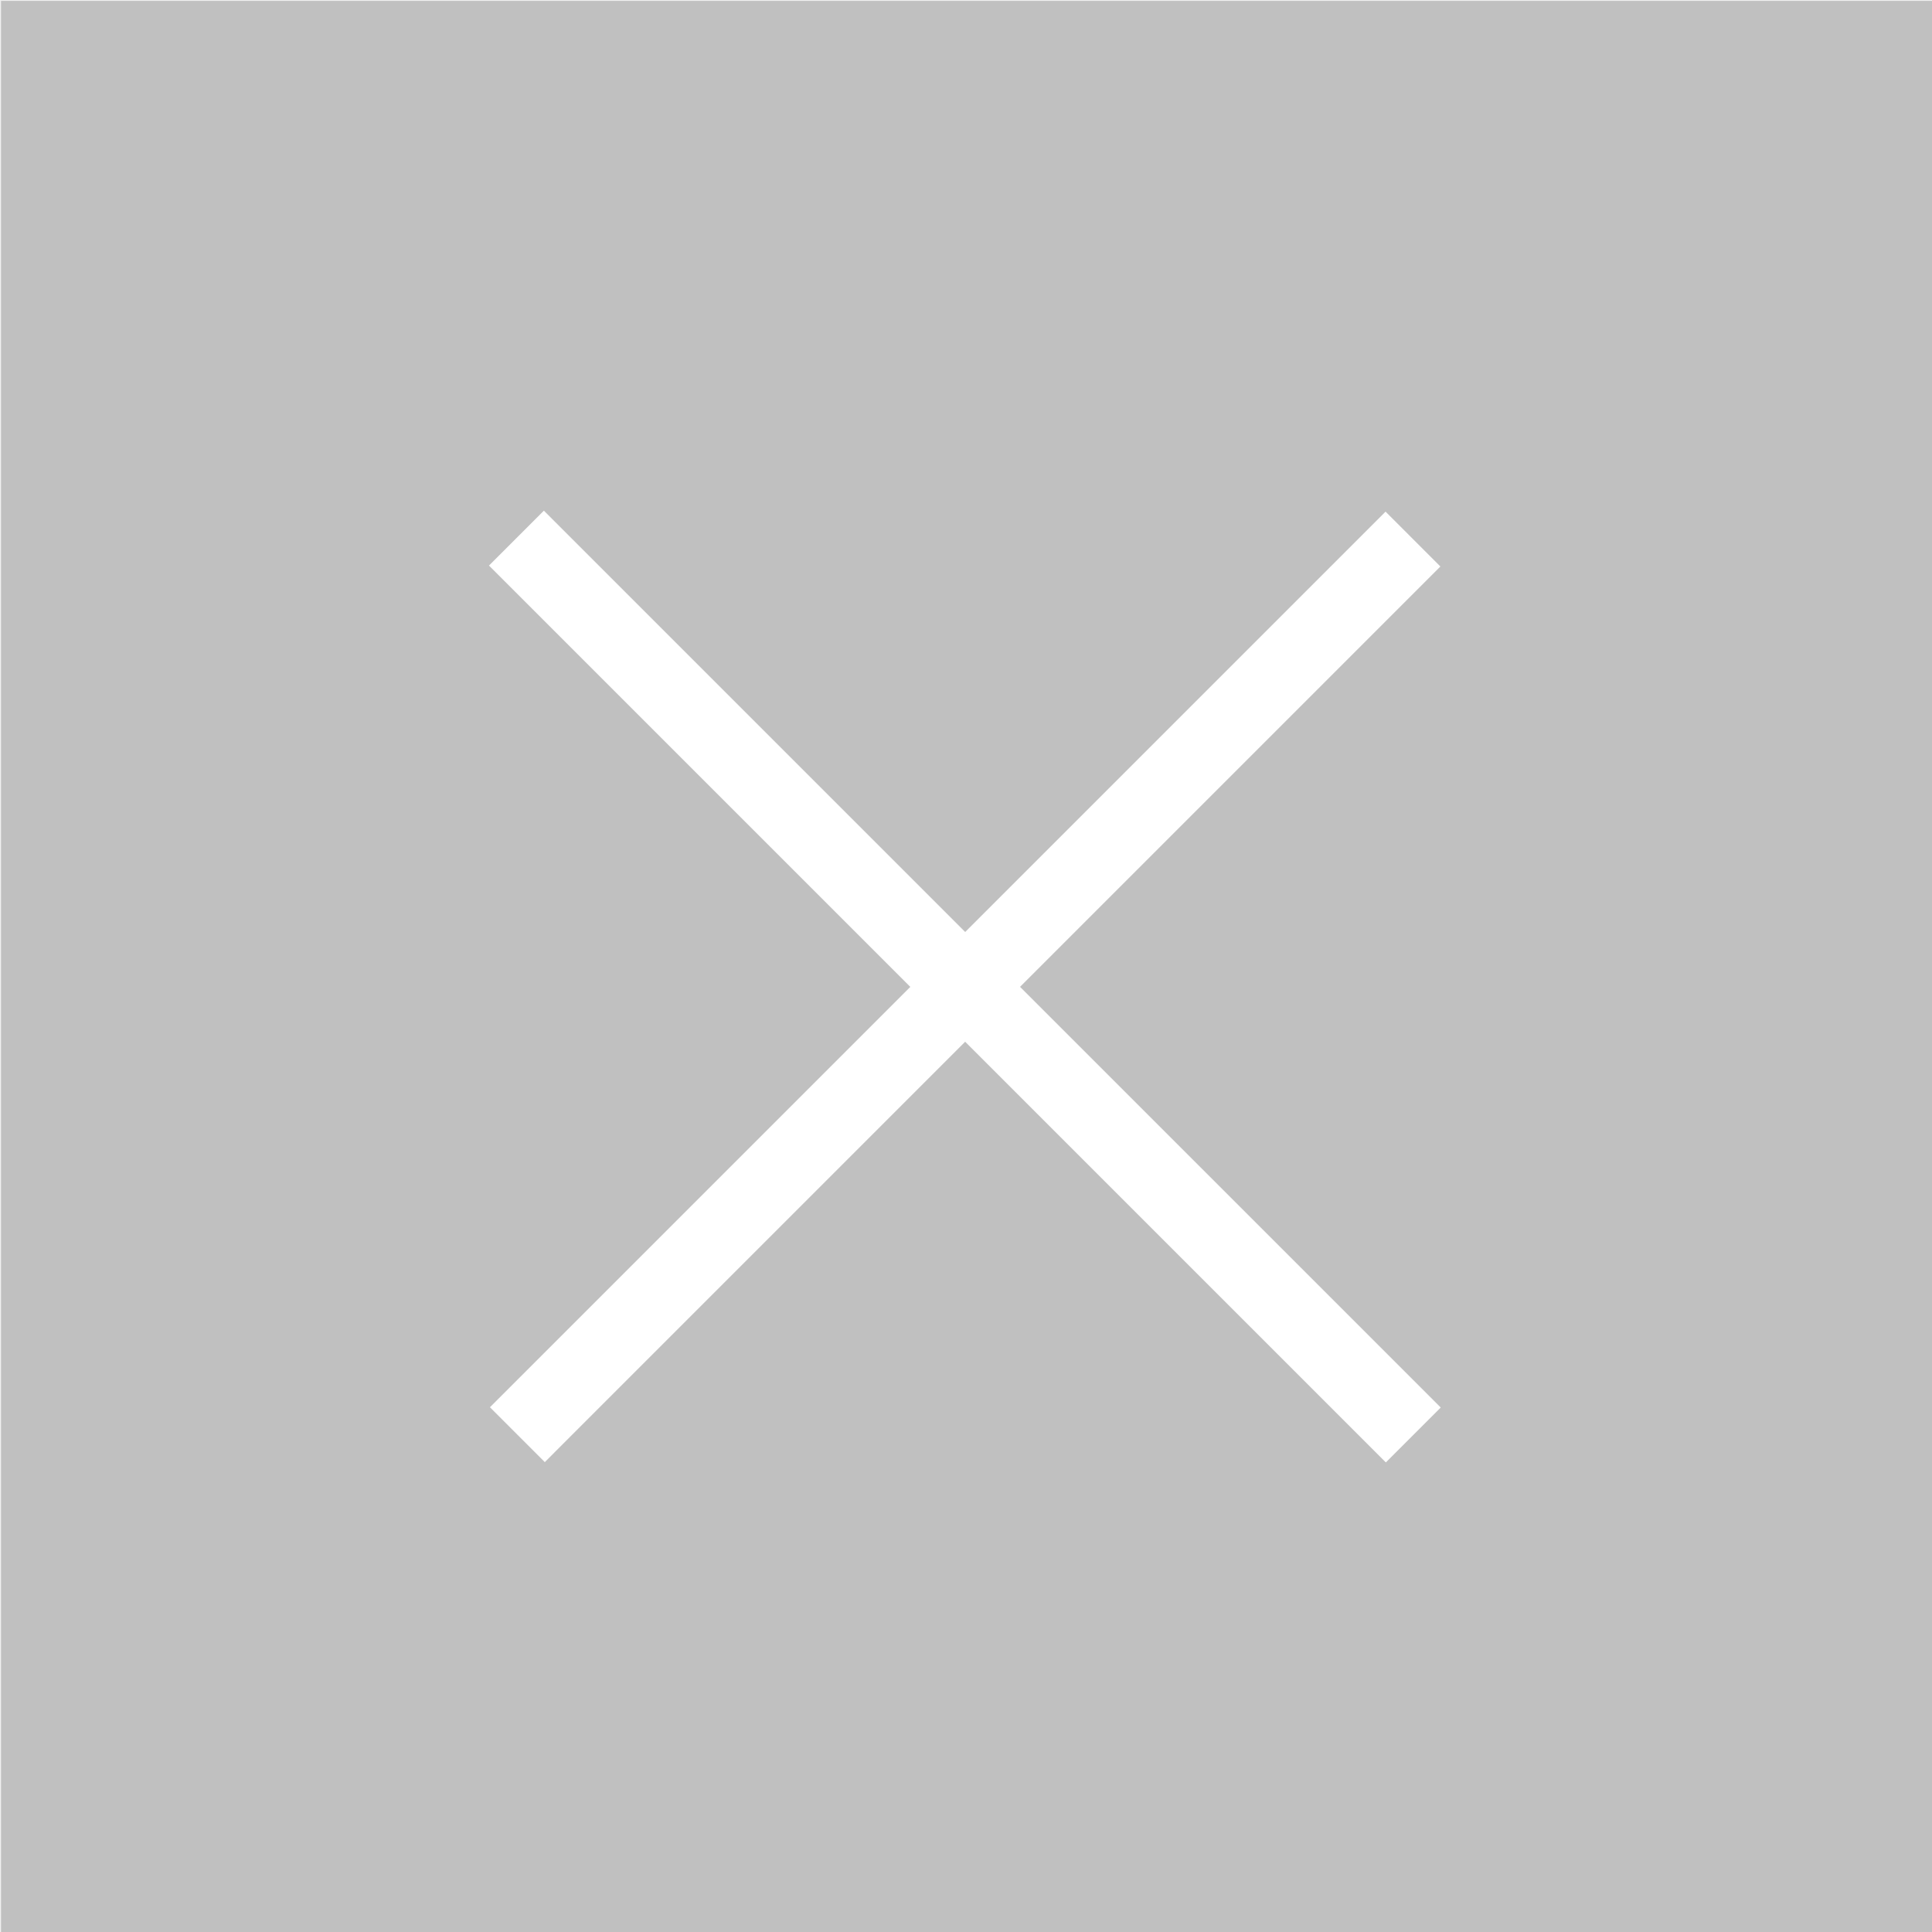
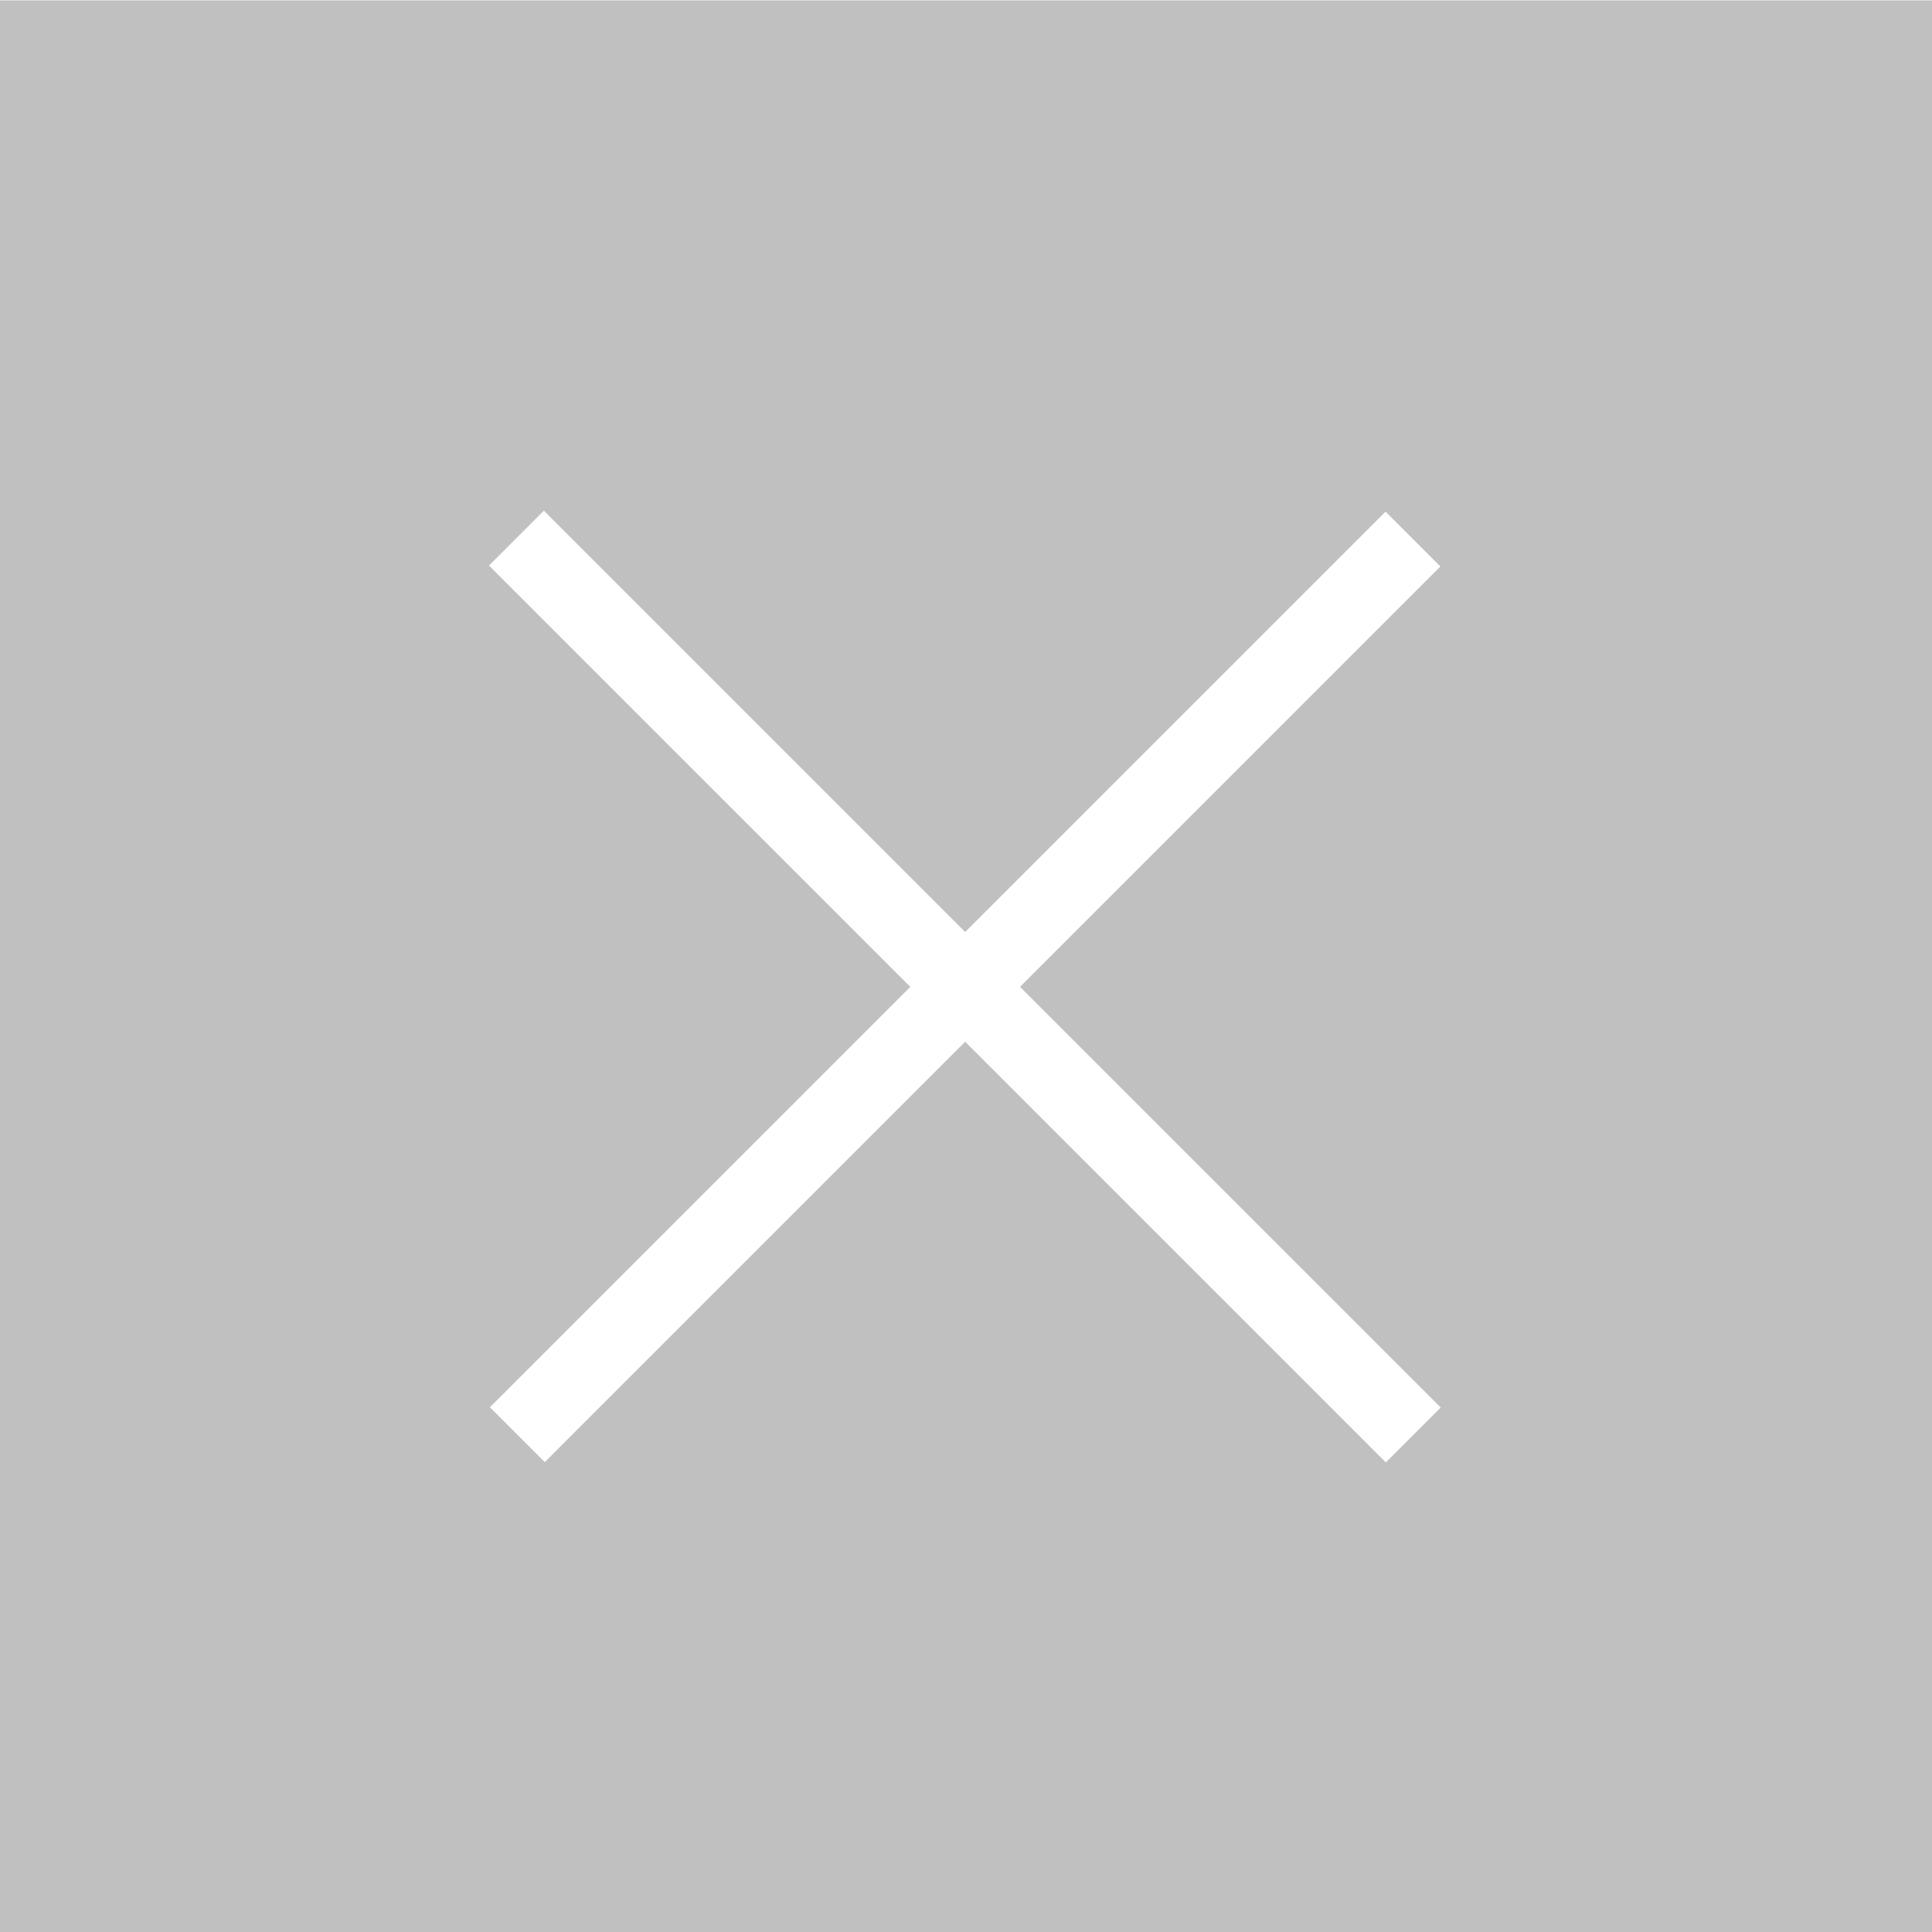
<svg xmlns="http://www.w3.org/2000/svg" width="15px" height="15px" viewBox="0 0 100 100" preserveAspectRatio="xMidYMid" class="lds-rolling" version="1.1" id="svg4" xml:space="preserve" style="animation-play-state: running; animation-delay: 0s; background: none;">
  <defs id="defs8" />
-   <g id="g858">
-     <path style="fill:#000000;fill-opacity:0.2;fill-rule:evenodd;stroke:#000000;stroke-width:0;stroke-linecap:square;stroke-miterlimit:0;stroke-opacity:1;paint-order:markers stroke fill" d="M 0.054,0.045 H 100.09 V 100.031 H 0.054 Z" id="rect3195" />
+   <g id="g299">
+     <path style="fill:#000000;fill-opacity:0.2;fill-rule:evenodd;stroke:#000000;stroke-width:0;stroke-linecap:square;stroke-miterlimit:0;stroke-opacity:1;paint-order:markers stroke fill" d="M 7.9660391e-4,0.025 H 100.02 V 100.011 H 7.9660391e-4 Z" id="rect3195" />
    <path style="color:#000000;fill:#ffffff;fill-opacity:1;fill-rule:evenodd;stroke-width:11.861;stroke-linecap:square;stroke-miterlimit:0;stroke-dasharray:none;paint-order:fill markers stroke" d="m 28.151,26.432 -2.841,2.841 1.421,1.421 43.579,43.579 1.421,1.421 2.841,-2.841 -1.421,-1.421 -43.58,-43.579 z" id="path1143-3" />
    <path style="color:#000000;fill:#ffffff;fill-opacity:1;fill-rule:evenodd;stroke-width:1.956;stroke-linecap:square;stroke-linejoin:round;stroke-dasharray:none" d="M 71.715,29.322 28.198,72.839" id="path304-6" />
    <path style="color:#000000;fill:#ffffff;fill-opacity:1;fill-rule:evenodd;stroke-width:374.62;stroke-linecap:square;stroke-linejoin:round;stroke-dasharray:none" d="m 71.716,26.482 -1.421,1.421 -43.517,43.517 -1.419,1.419 2.84,2.84 1.419,-1.421 43.517,-43.517 1.419,-1.419 z" id="path306-7" />
  </g>
</svg>
